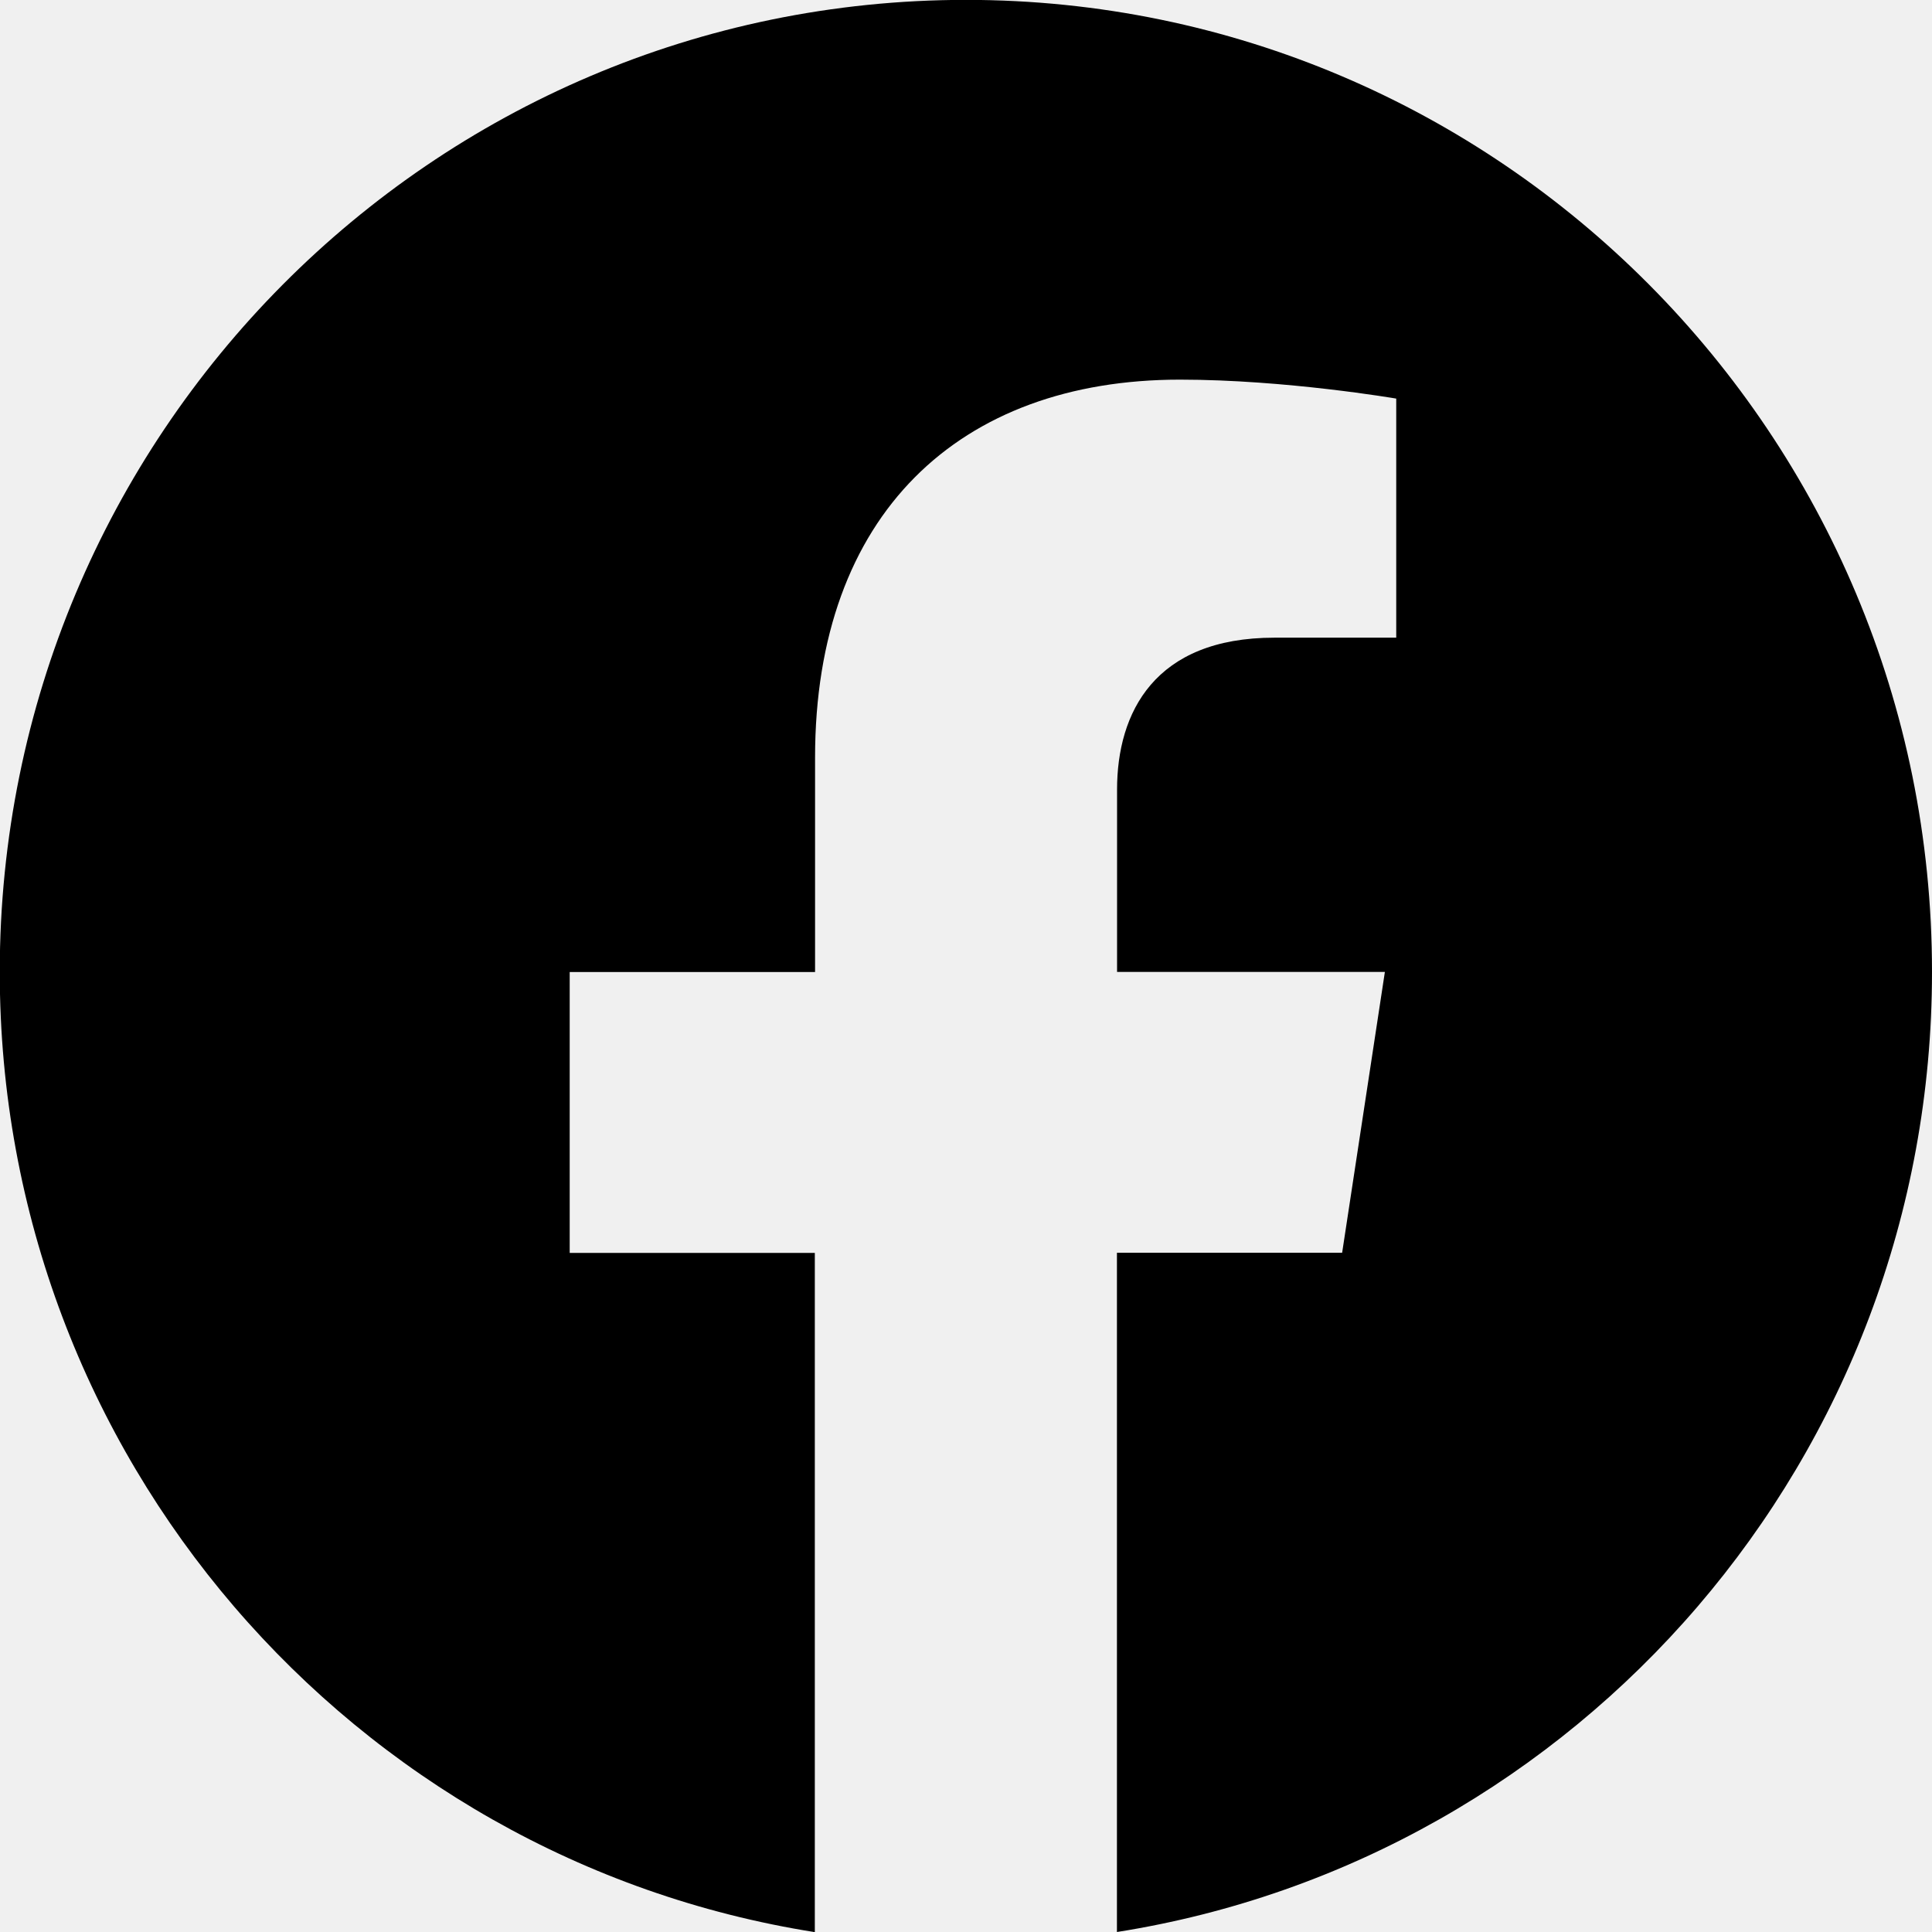
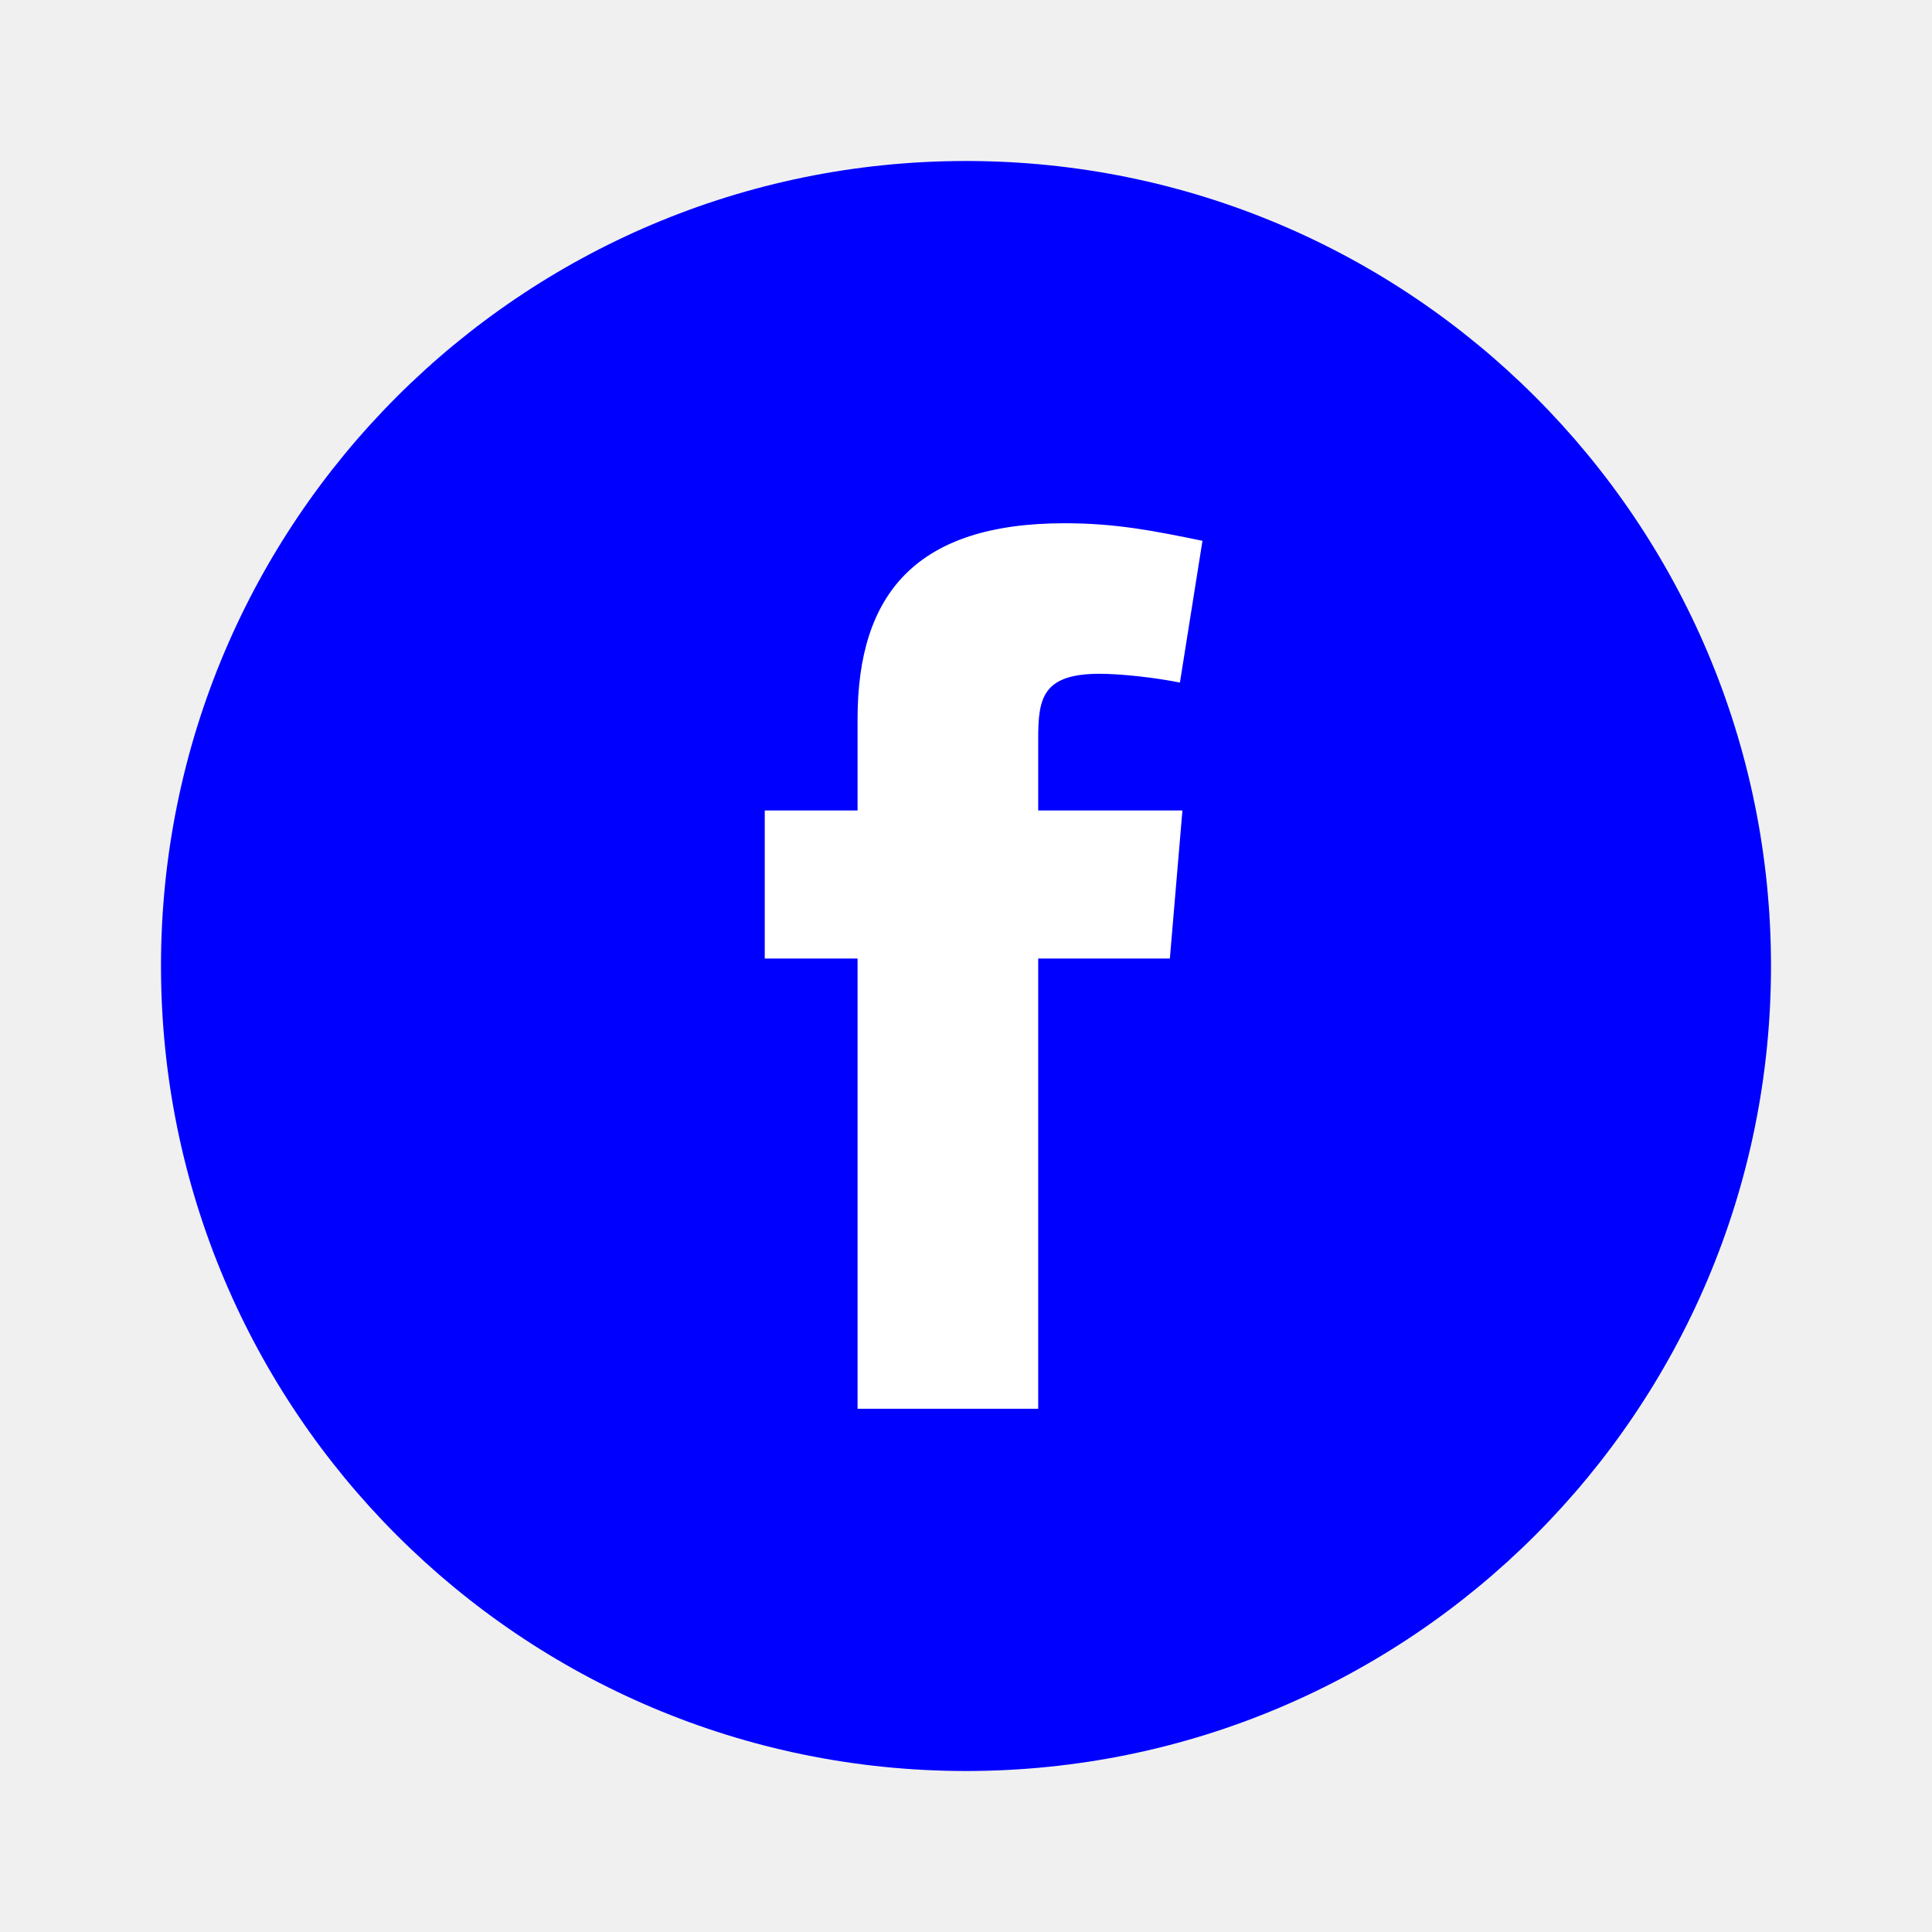
- <svg xmlns="http://www.w3.org/2000/svg" width="16" height="16" fill="currentColor" class="bi bi-facebook" viewBox="0 0 16 16">
-   <path d="M16 8.049c0-4.446-3.582-8.05-8-8.05C3.58 0-.002 3.603-.002 8.05c0 4.017 2.926 7.347 6.75 7.951v-5.625h-2.03V8.05H6.75V6.275c0-2.017 1.195-3.131 3.022-3.131.876 0 1.791.157 1.791.157v1.98h-1.009c-.993 0-1.303.621-1.303 1.258v1.51h2.218l-.354 2.326H9.25V16c3.824-.604 6.75-3.934 6.75-7.951" />
+ <svg xmlns="http://www.w3.org/2000/svg" width="800px" height="800px" viewBox="0 0 48 48" fill="none">
+   <g id="SVGRepo_bgCarrier" stroke-width="0" />
+   <g id="SVGRepo_tracerCarrier" stroke-linecap="round" stroke-linejoin="round" />
+   <g id="SVGRepo_iconCarrier">
+     <circle cx="24" cy="24" r="20" fill="#0000ff" />
+     <path fill-rule="evenodd" clip-rule="evenodd" d="M29.315 16.958C28.692 16.833 27.85 16.74 27.32 16.74C25.887 16.74 25.794 17.363 25.794 18.361V20.136H29.377L29.065 23.814H25.794V35H21.306V23.814H19V20.136H21.306V17.861C21.306 14.745 22.771 13 26.448 13C27.725 13 28.66 13.187 29.875 13.436L29.315 16.958Z" fill="white" />
+   </g>
</svg>
